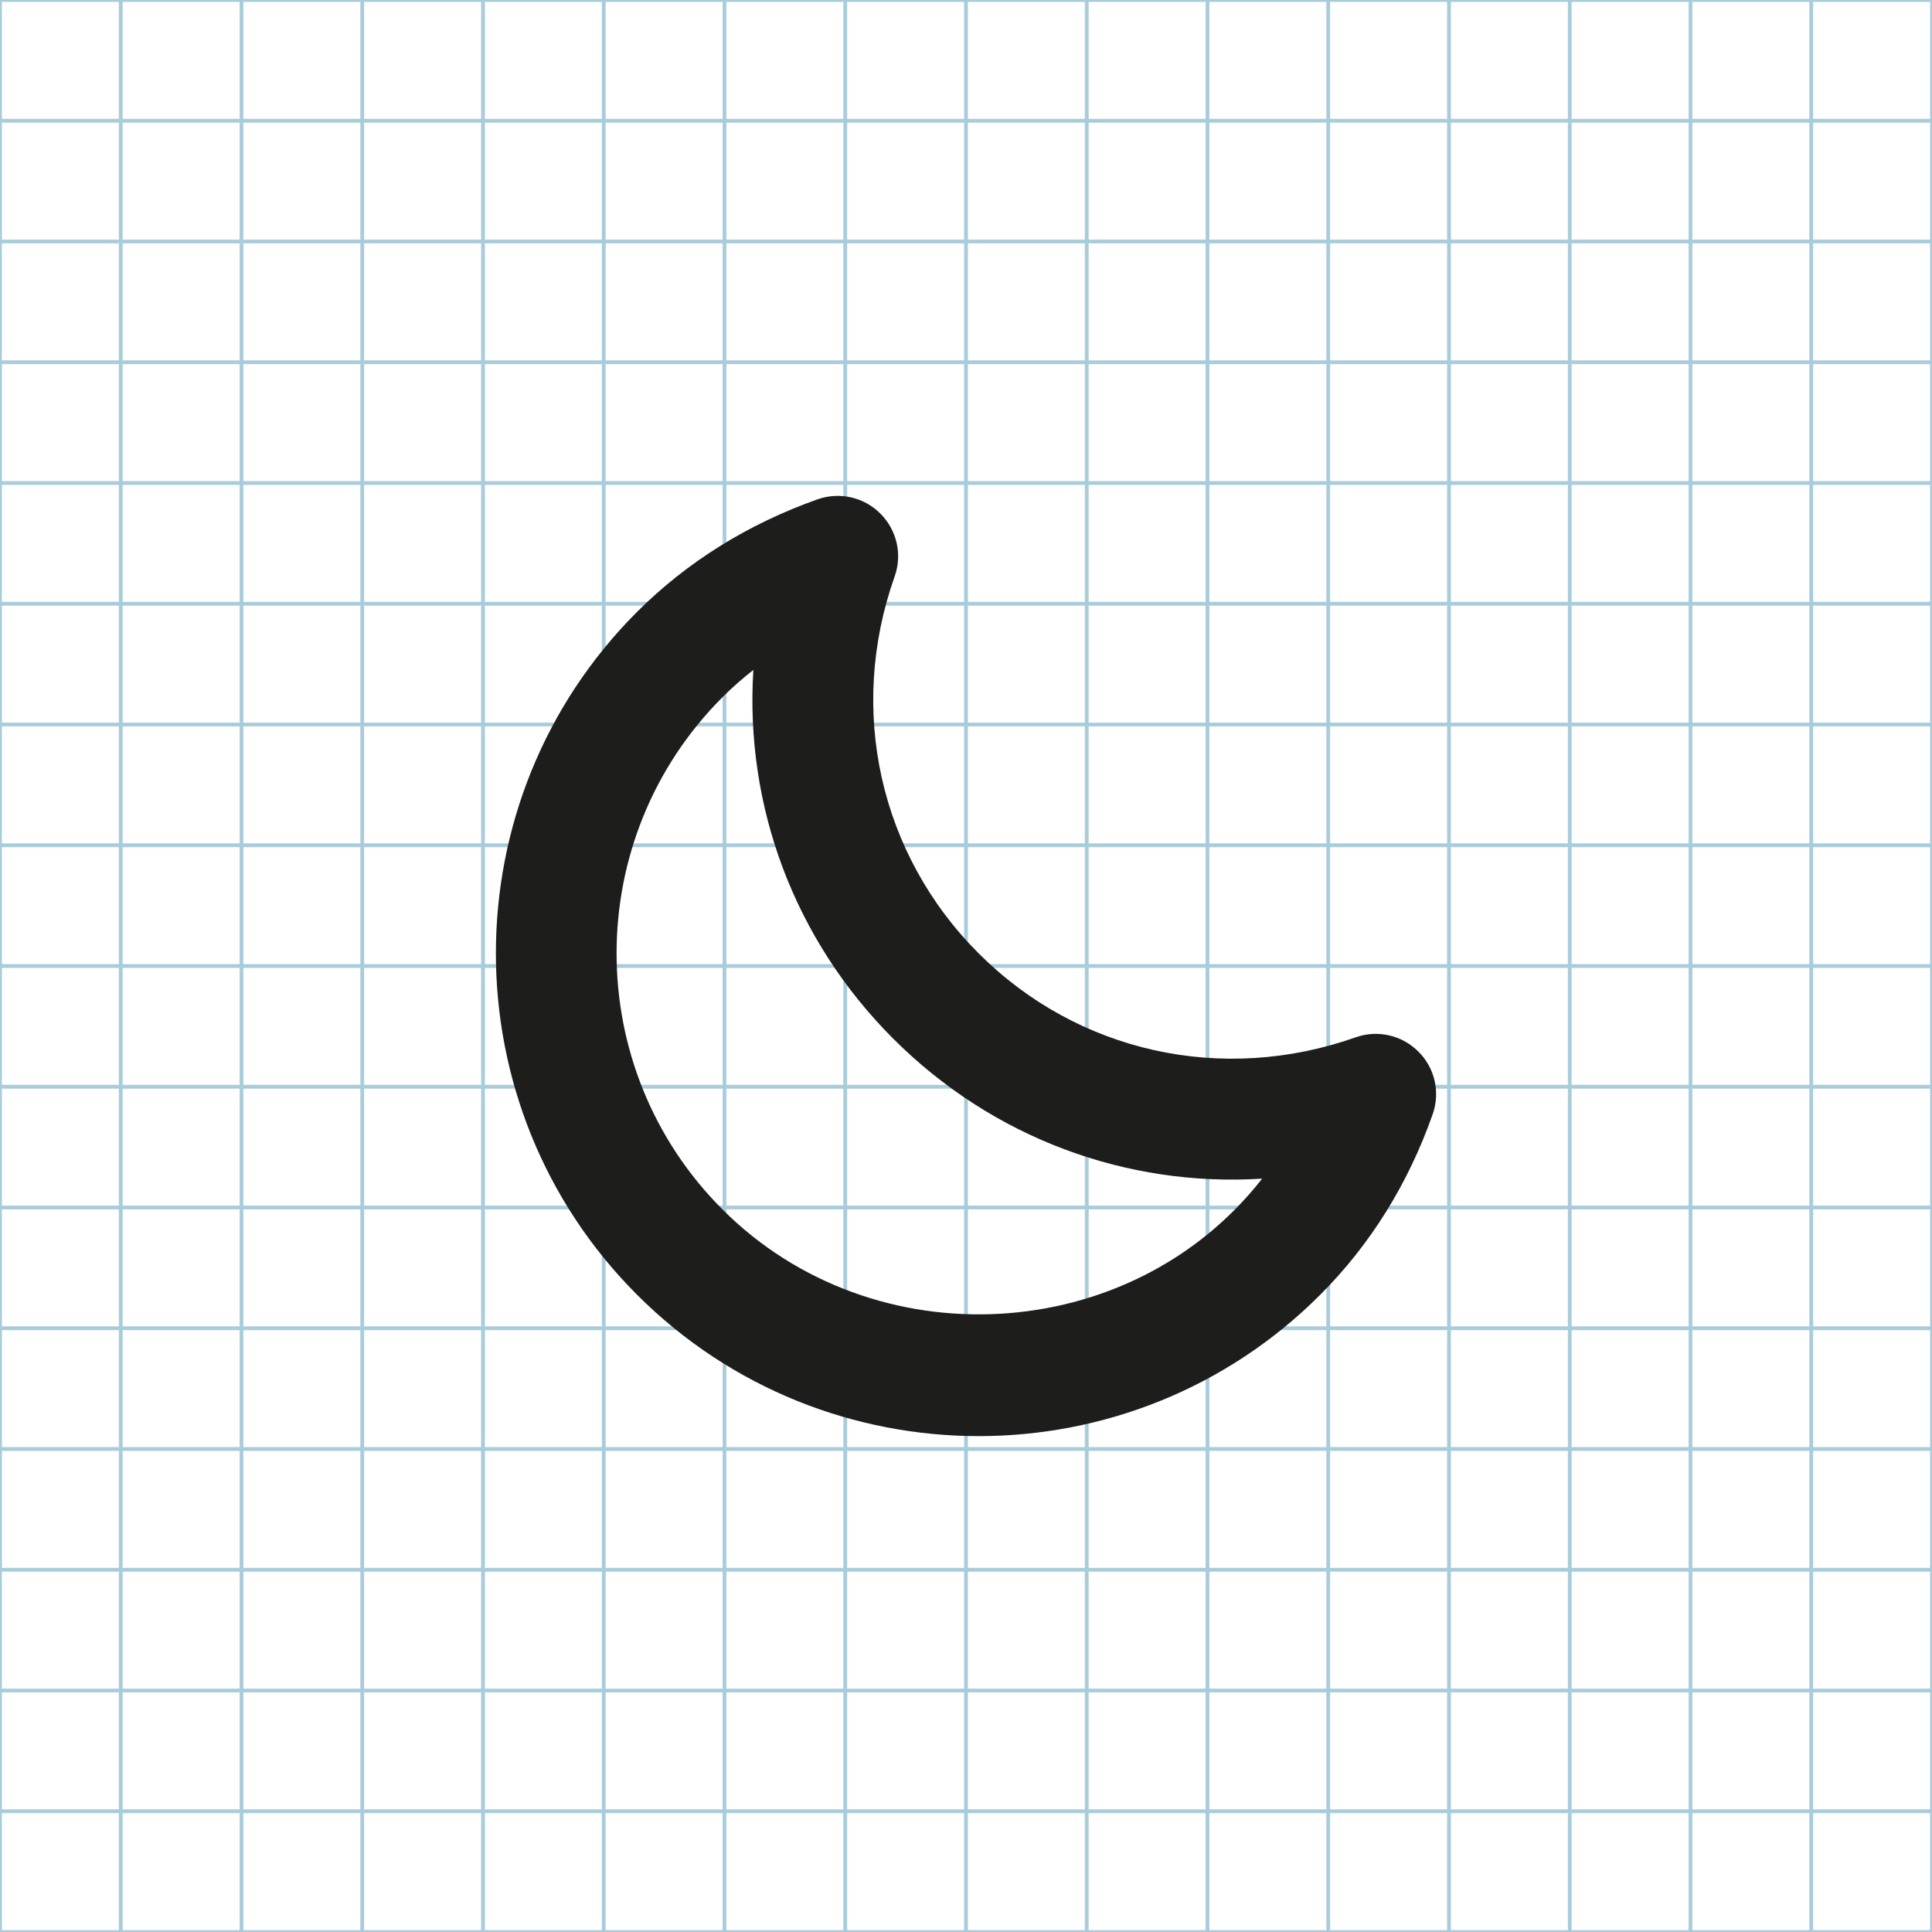
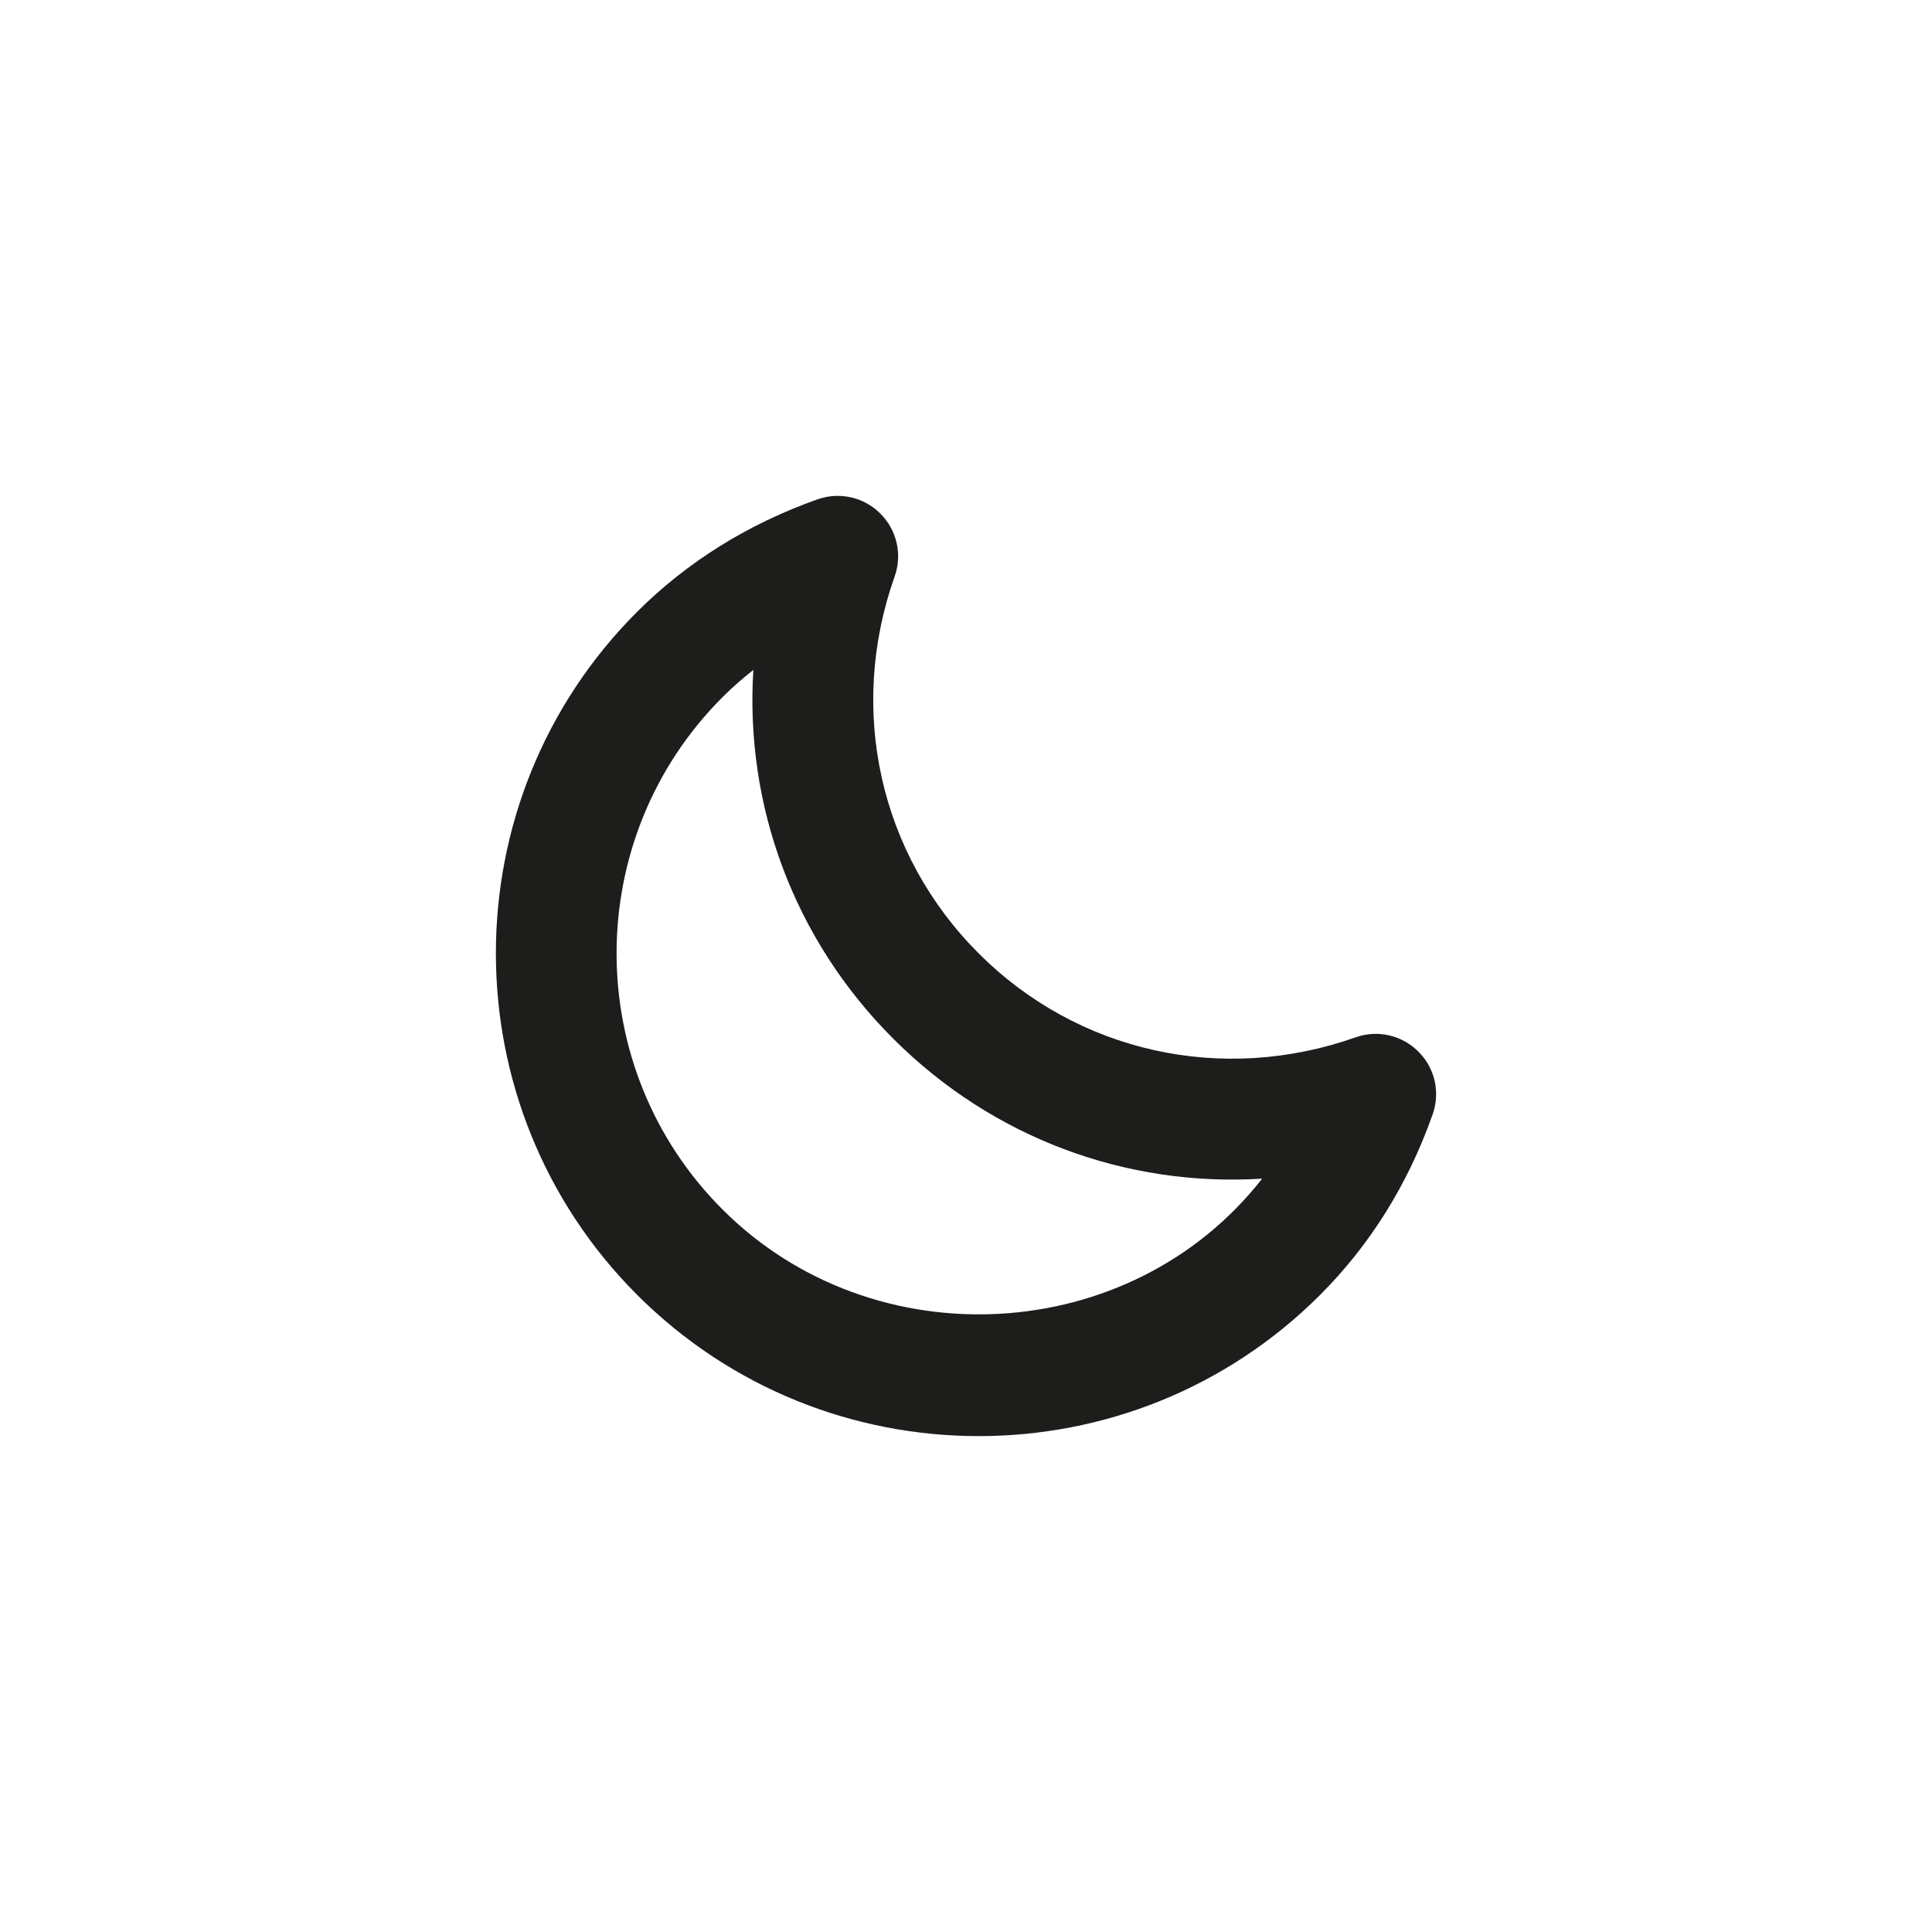
<svg xmlns="http://www.w3.org/2000/svg" version="1.1" id="Layer_1" x="0px" y="0px" width="512px" height="512px" viewBox="0 0 512 512" enable-background="new 0 0 512 512" xml:space="preserve">
-   <g id="Grid_1_">
-     <g id="Layer_1_1_">
-       <g id="Grid">
-         <g>
-           <rect fill="none" stroke="#A9CCDB" stroke-miterlimit="10" width="512" height="512" />
-           <line fill="none" stroke="#A9CCDB" stroke-miterlimit="10" x1="0" y1="480" x2="512" y2="480" />
-           <line fill="none" stroke="#A9CCDB" stroke-miterlimit="10" x1="0" y1="448" x2="512" y2="448" />
-           <line fill="none" stroke="#A9CCDB" stroke-miterlimit="10" x1="0" y1="416" x2="512" y2="416" />
-           <line fill="none" stroke="#A9CCDB" stroke-miterlimit="10" x1="0" y1="384" x2="512" y2="384" />
-           <line fill="none" stroke="#A9CCDB" stroke-miterlimit="10" x1="0" y1="352" x2="512" y2="352" />
-           <line fill="none" stroke="#A9CCDB" stroke-miterlimit="10" x1="0" y1="320" x2="512" y2="320" />
-           <line fill="none" stroke="#A9CCDB" stroke-miterlimit="10" x1="0" y1="288" x2="512" y2="288" />
-           <line fill="none" stroke="#A9CCDB" stroke-miterlimit="10" x1="0" y1="256" x2="512" y2="256" />
-           <line fill="none" stroke="#A9CCDB" stroke-miterlimit="10" x1="0" y1="224" x2="512" y2="224" />
-           <line fill="none" stroke="#A9CCDB" stroke-miterlimit="10" x1="0" y1="192" x2="512" y2="192" />
-           <line fill="none" stroke="#A9CCDB" stroke-miterlimit="10" x1="0" y1="160" x2="512" y2="160" />
-           <line fill="none" stroke="#A9CCDB" stroke-miterlimit="10" x1="0" y1="128" x2="512" y2="128" />
-           <line fill="none" stroke="#A9CCDB" stroke-miterlimit="10" x1="0" y1="96" x2="512" y2="96" />
-           <line fill="none" stroke="#A9CCDB" stroke-miterlimit="10" x1="0" y1="64" x2="512" y2="64" />
-           <line fill="none" stroke="#A9CCDB" stroke-miterlimit="10" x1="0" y1="32" x2="512" y2="32" />
-           <line fill="none" stroke="#A9CCDB" stroke-miterlimit="10" x1="480" y1="0" x2="480" y2="512" />
-           <line fill="none" stroke="#A9CCDB" stroke-miterlimit="10" x1="448" y1="0" x2="448" y2="512" />
-           <line fill="none" stroke="#A9CCDB" stroke-miterlimit="10" x1="416" y1="0" x2="416" y2="512" />
-           <line fill="none" stroke="#A9CCDB" stroke-miterlimit="10" x1="384" y1="0" x2="384" y2="512" />
-           <line fill="none" stroke="#A9CCDB" stroke-miterlimit="10" x1="352" y1="0" x2="352" y2="512" />
-           <line fill="none" stroke="#A9CCDB" stroke-miterlimit="10" x1="320" y1="0" x2="320" y2="512" />
-           <line fill="none" stroke="#A9CCDB" stroke-miterlimit="10" x1="288" y1="0" x2="288" y2="512" />
-           <line fill="none" stroke="#A9CCDB" stroke-miterlimit="10" x1="256" y1="0" x2="256" y2="512" />
-           <line fill="none" stroke="#A9CCDB" stroke-miterlimit="10" x1="224" y1="0" x2="224" y2="512" />
-           <line fill="none" stroke="#A9CCDB" stroke-miterlimit="10" x1="192" y1="0" x2="192" y2="512" />
-           <line fill="none" stroke="#A9CCDB" stroke-miterlimit="10" x1="160" y1="0" x2="160" y2="512" />
-           <line fill="none" stroke="#A9CCDB" stroke-miterlimit="10" x1="128" y1="0" x2="128" y2="512" />
-           <line fill="none" stroke="#A9CCDB" stroke-miterlimit="10" x1="96" y1="0" x2="96" y2="512" />
-           <line fill="none" stroke="#A9CCDB" stroke-miterlimit="10" x1="64" y1="0" x2="64" y2="512" />
-           <line fill="none" stroke="#A9CCDB" stroke-miterlimit="10" x1="32" y1="0" x2="32" y2="512" />
-         </g>
-       </g>
-     </g>
-   </g>
-   <path fill="#1D1D1B" d="M349.852,343.15c-49.876,49.916-131.083,49.916-181,0c-49.916-49.917-49.916-131.125,0-181.021  c13.209-13.187,29.312-23.25,47.832-29.812c5.834-2.042,12.293-0.562,16.625,3.792c4.376,4.375,5.855,10.833,3.793,16.625  c-12.542,35.375-4,73.666,22.249,99.917c26.209,26.228,64.501,34.75,99.917,22.25c5.792-2.062,12.271-0.583,16.625,3.792  c4.376,4.333,5.834,10.812,3.771,16.625C373.143,313.838,363.06,329.941,349.852,343.15z M191.477,184.754  c-37.438,37.438-37.438,98.354,0,135.771c40,40.021,108.125,36.417,143-8.167c-35.959,2.25-71.375-10.729-97.75-37.084  c-26.375-26.354-39.333-61.771-37.084-97.729C196.769,179.796,194.039,182.192,191.477,184.754z" />
+   <path fill="#1D1D1B" d="M349.852,343.15c-49.875,49.916-131.083,49.916-181,0c-49.916-49.918-49.916-131.125,0-181.021  c13.209-13.187,29.312-23.25,47.832-29.812c5.834-2.042,12.293-0.562,16.625,3.792c4.376,4.375,5.855,10.833,3.793,16.625  c-12.542,35.375-4,73.666,22.25,99.917c26.209,26.228,64.5,34.75,99.916,22.25c5.792-2.062,12.271-0.582,16.625,3.793  c4.376,4.332,5.834,10.812,3.771,16.625C373.143,313.838,363.06,329.941,349.852,343.15z M191.477,184.754  c-37.438,37.438-37.438,98.354,0,135.771c40,40.021,108.125,36.416,143-8.168c-35.959,2.25-71.375-10.729-97.75-37.084  c-26.375-26.354-39.333-61.771-37.084-97.729C196.769,179.796,194.039,182.192,191.477,184.754z" />
</svg>
